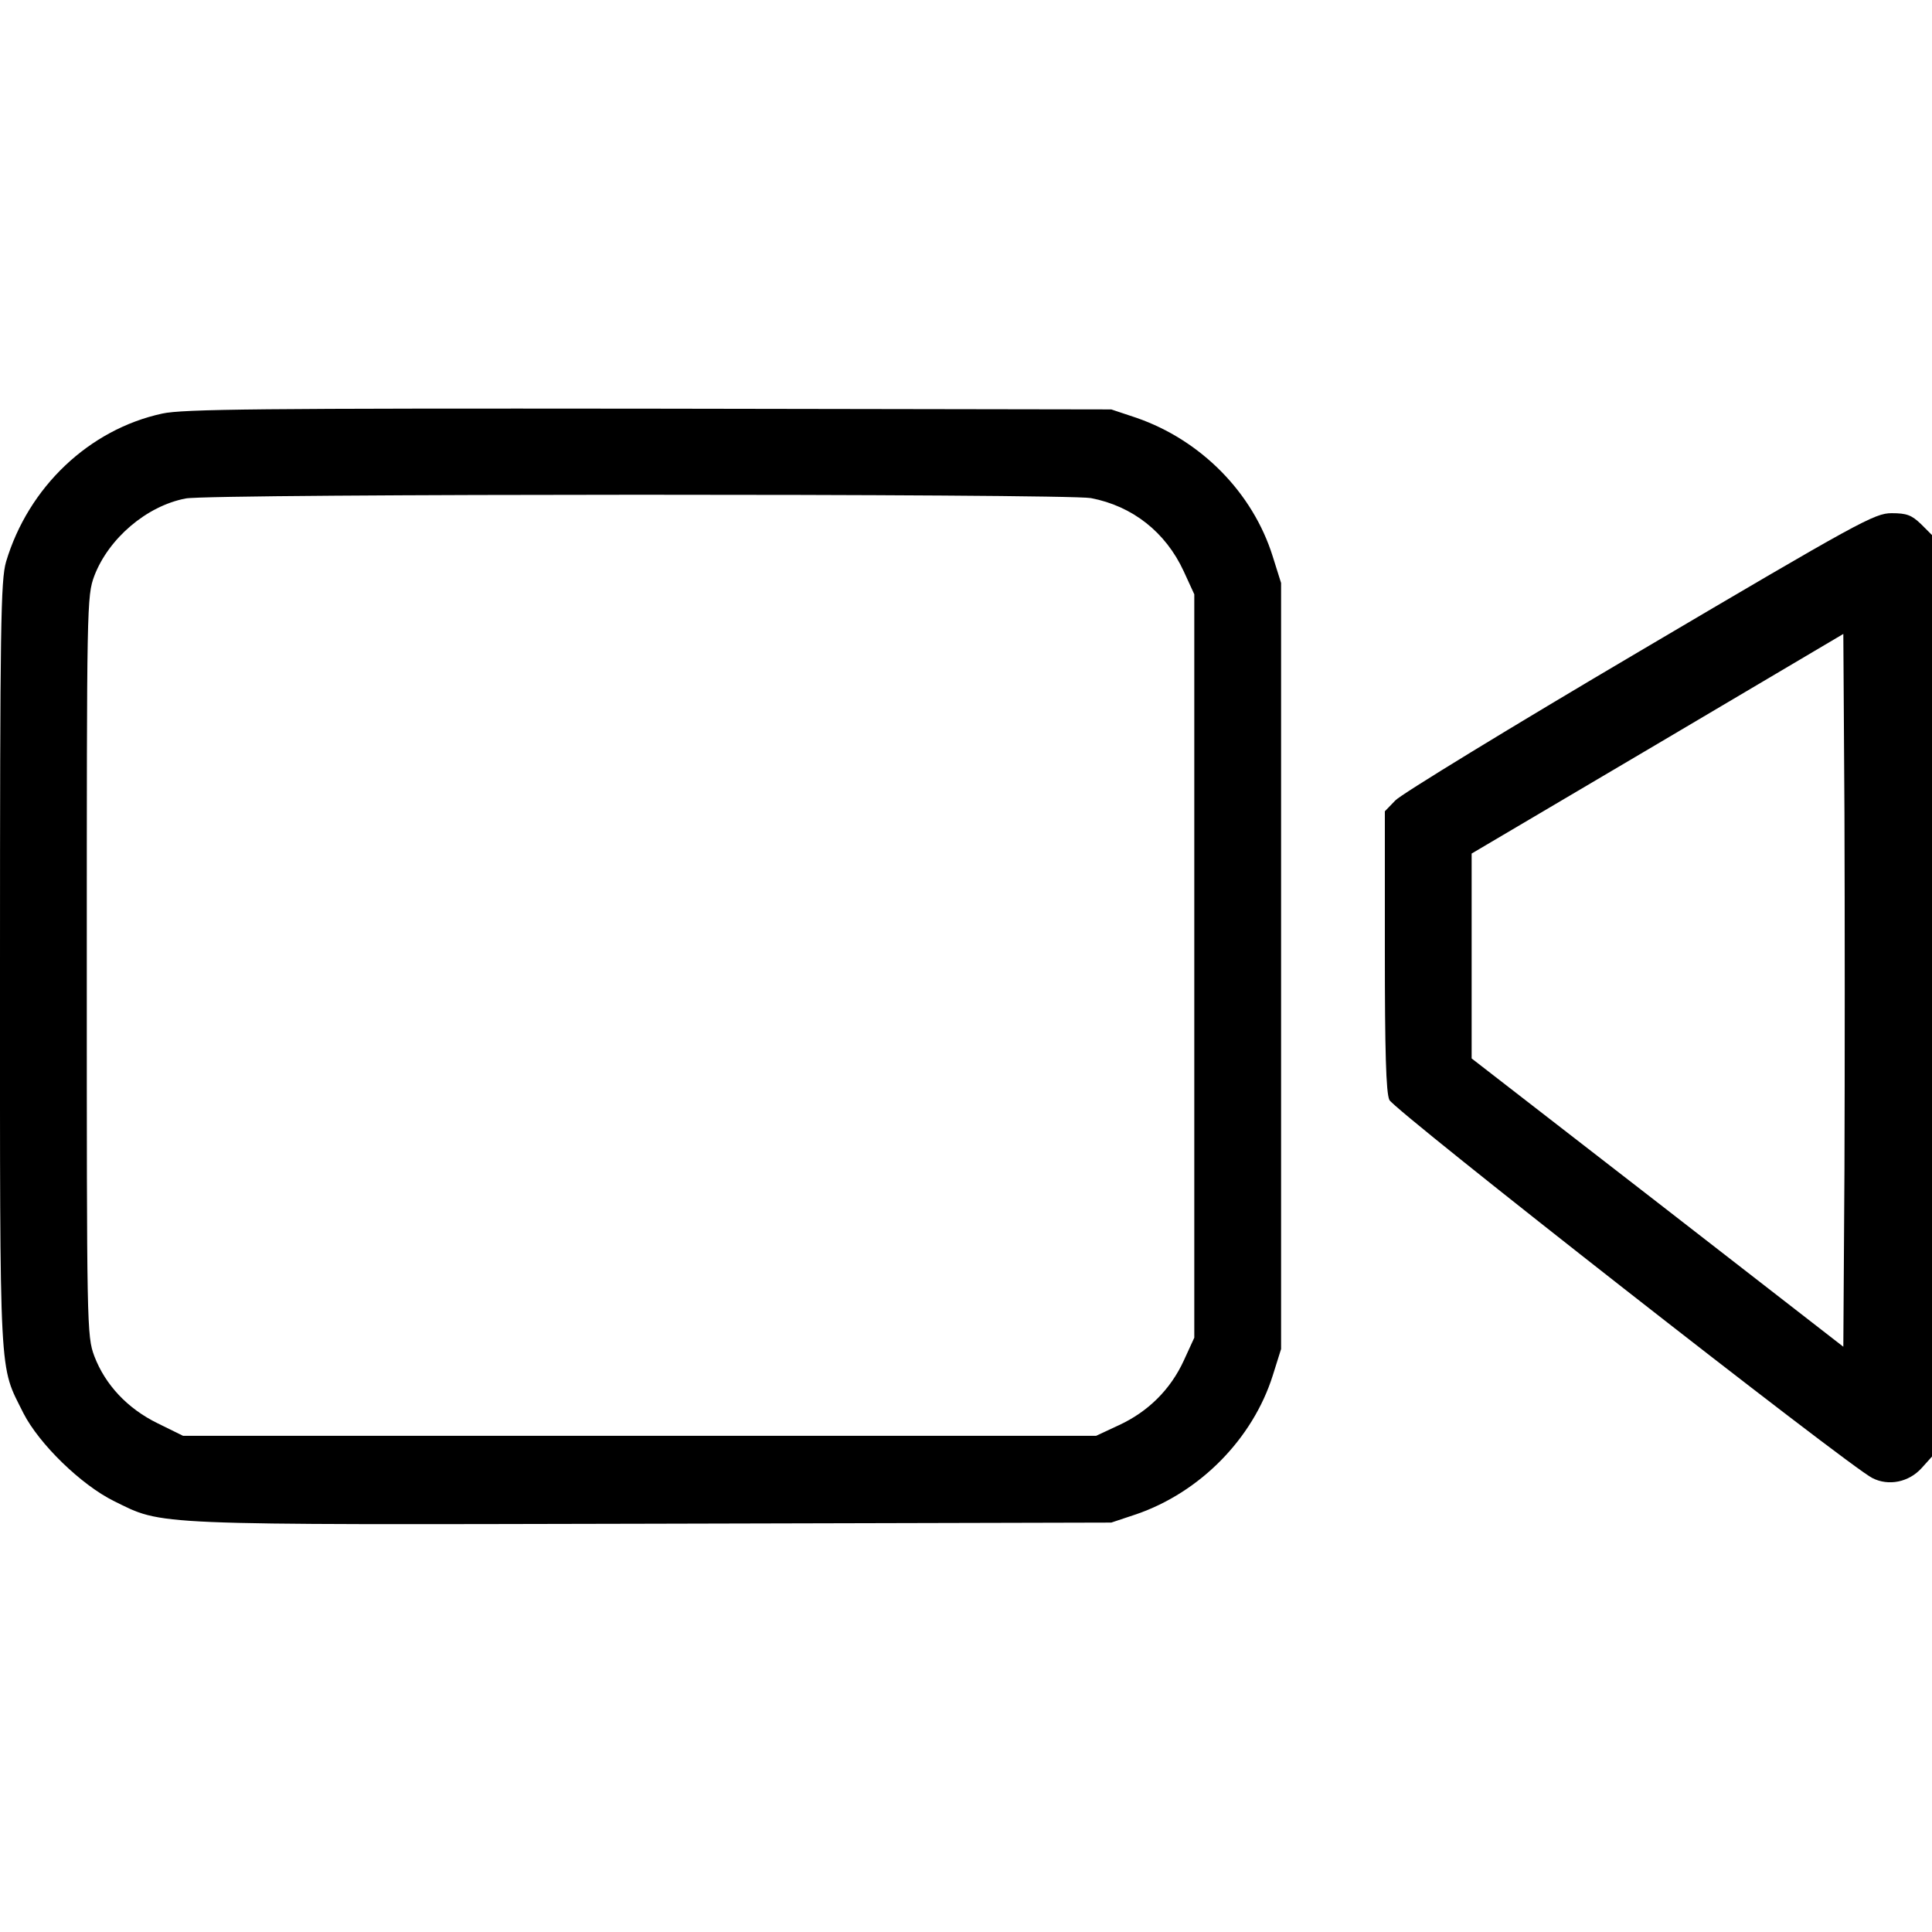
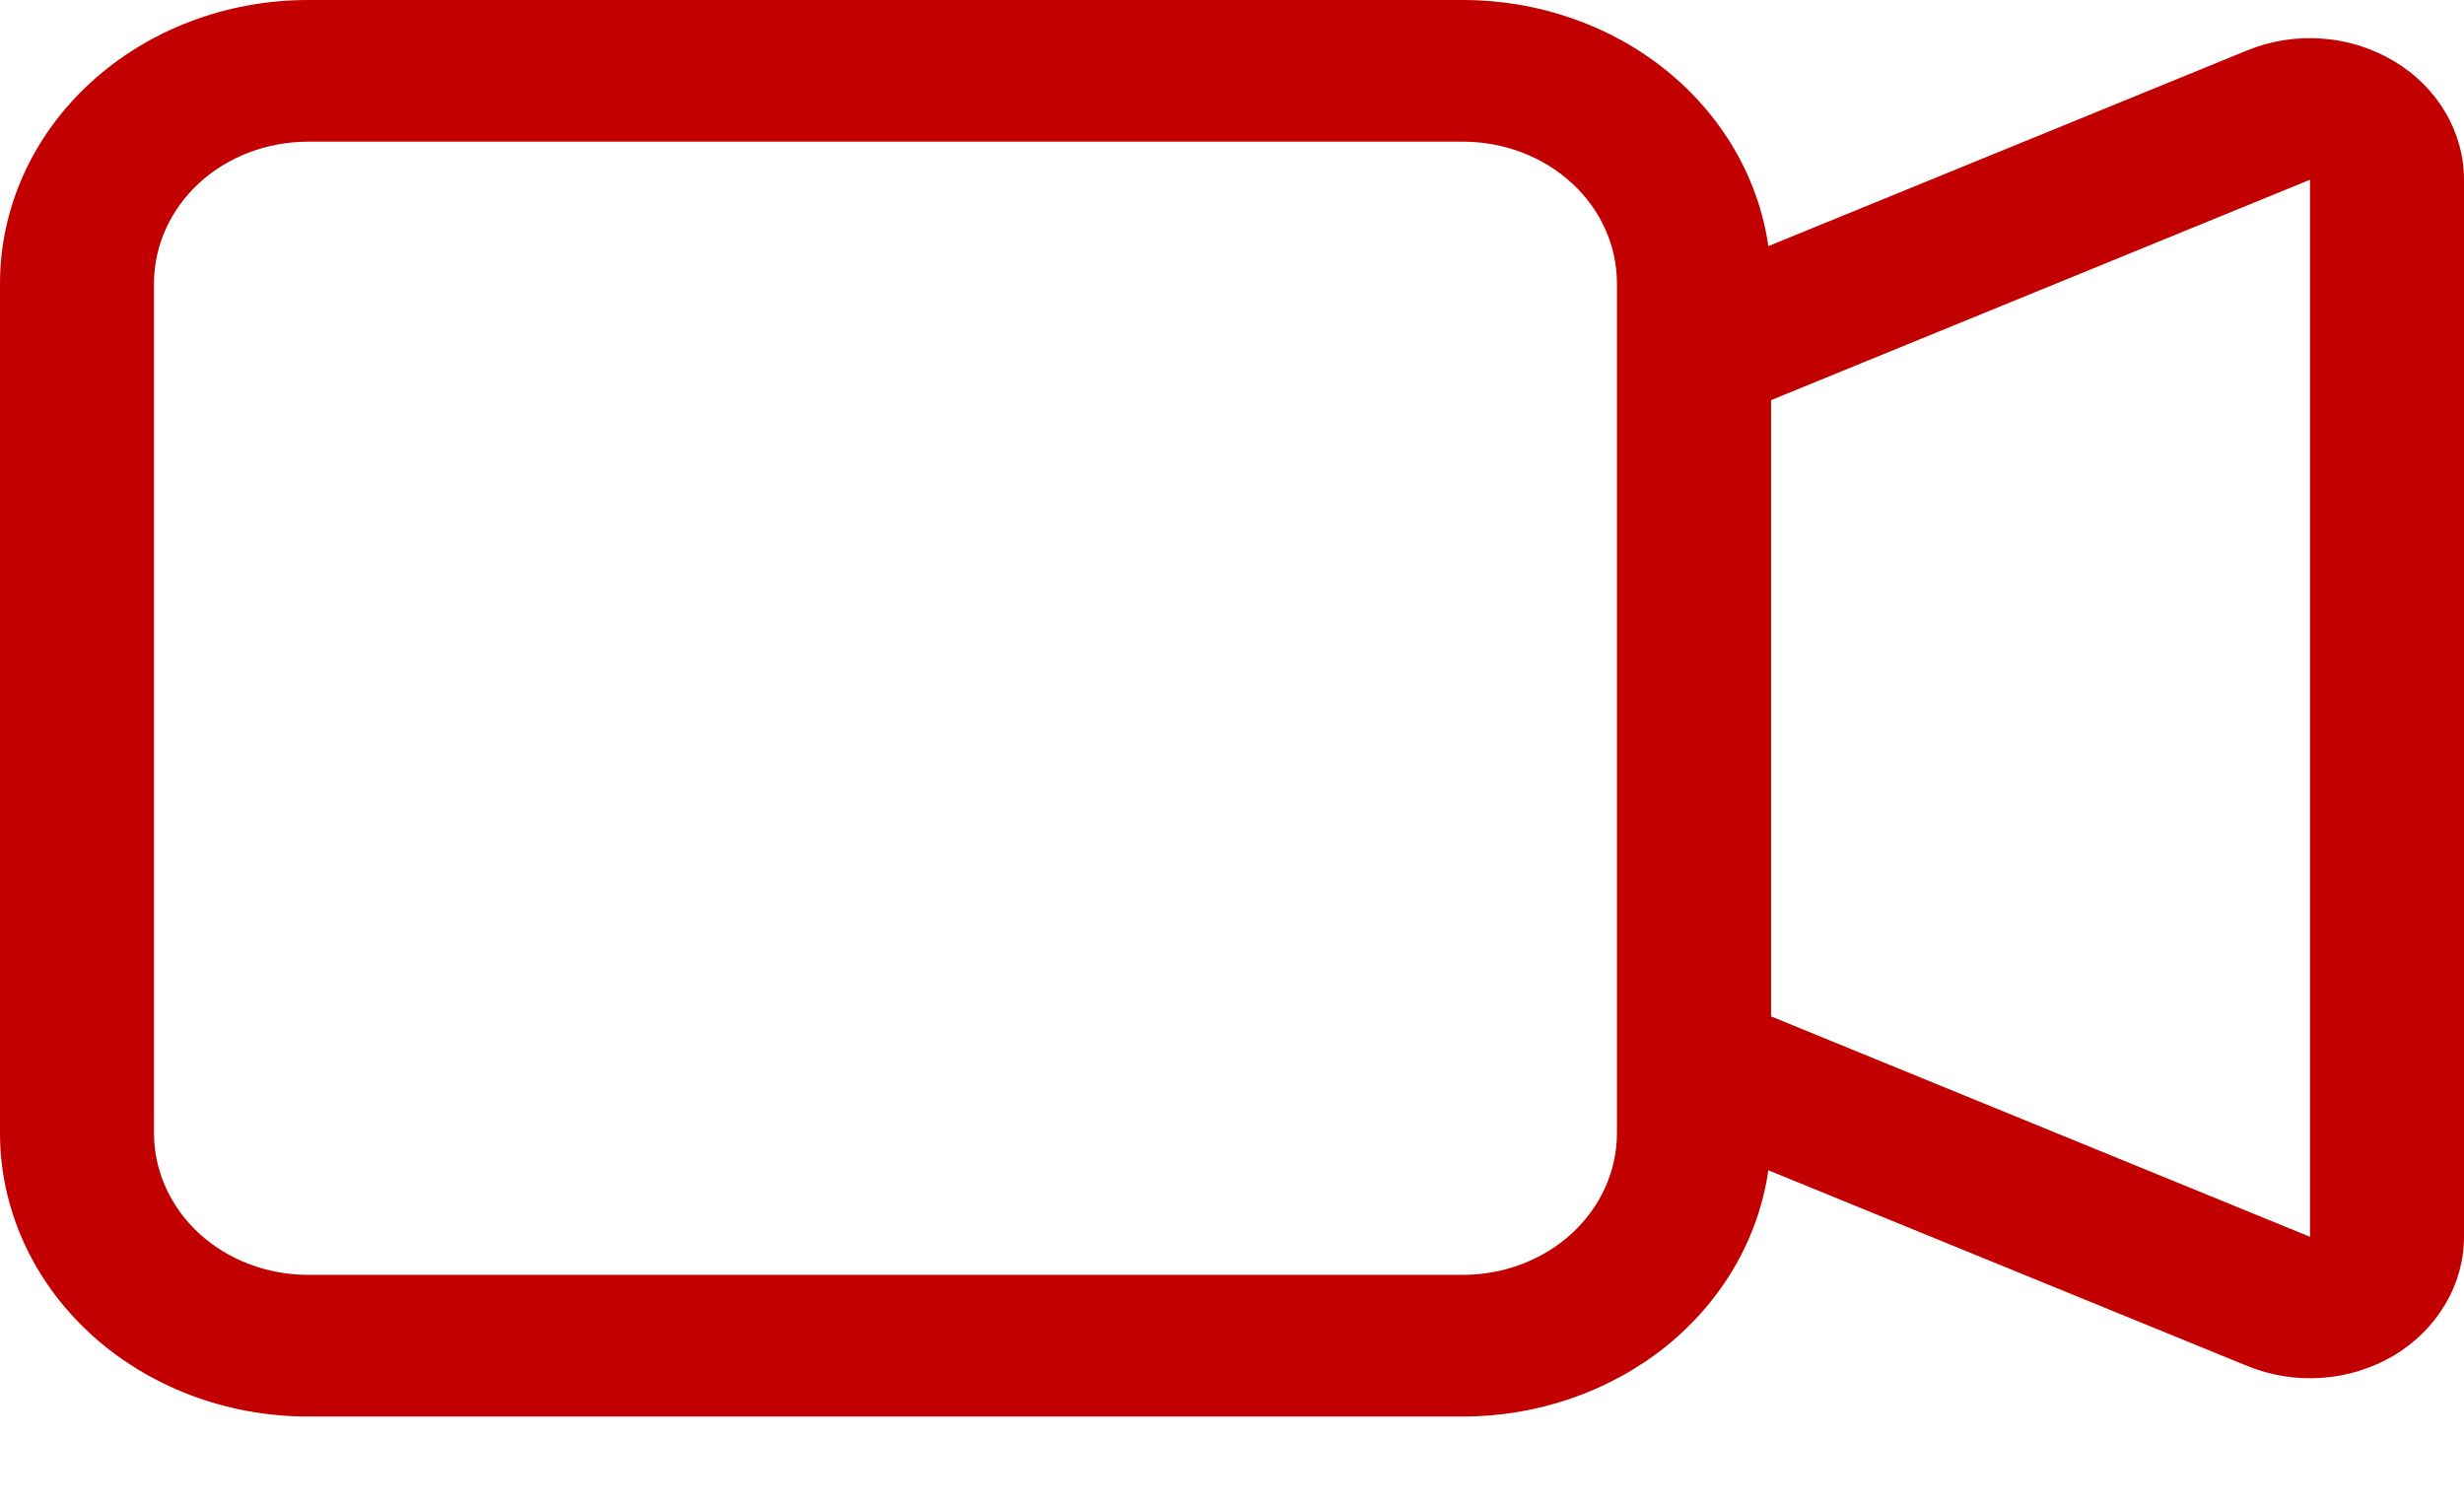
- <svg xmlns="http://www.w3.org/2000/svg" version="1.0" width="512pt" height="512pt" viewBox="0 0 512 512" preserveAspectRatio="xMidYMid meet">
-   <g transform="translate(0,512) scale(0.1,-0.1)" fill="#000000" stroke="none">
-     <path d="M430 4024 c-194 -42 -355 -195 -414 -393 -14 -49 -16 -165 -16 -1071 0 -1119 -3 -1054 62 -1185 42 -82 153 -190 240 -233 132 -65 83 -63 1426 -60 l1217 3 66 22 c169 58 309 200 362 368 l22 70 0 1015 0 1015 -22 70 c-53 170 -191 309 -362 368 l-66 22 -1225 2 c-1026 1 -1236 -1 -1290 -13z m2461 -224 c110 -21 198 -90 246 -194 l28 -61 0 -985 0 -985 -28 -61 c-35 -76 -94 -135 -172 -171 l-60 -28 -1210 0 -1210 0 -67 33 c-80 39 -139 102 -168 178 -20 54 -20 74 -20 1034 0 960 0 980 20 1034 38 99 138 185 242 205 64 13 2333 13 2399 1z" />
-     <path d="M4345 3394 c-341 -201 -632 -379 -647 -395 l-28 -29 0 -370 c0 -264 3 -376 12 -395 12 -27 1220 -973 1280 -1002 43 -22 97 -11 131 27 l27 30 0 1221 0 1221 -29 29 c-25 24 -38 29 -78 29 -45 0 -85 -22 -668 -366z m543 -1374 l-3 -469 -492 382 -493 382 0 272 0 271 493 291 492 291 3 -476 c1 -261 1 -686 0 -944z" />
-   </g>
+ <svg xmlns="http://www.w3.org/2000/svg" width="18" height="11" viewBox="0 0 18 11" fill="none">
+   <path fill-rule="evenodd" clip-rule="evenodd" d="M0 2.07C0 1.521 0.237 0.994 0.659 0.606C1.081 0.218 1.653 1.4333e-08 2.25 1.4333e-08H10.688C11.233 -5.90323e-05 11.76 0.182 12.171 0.513C12.581 0.844 12.847 1.301 12.918 1.798L16.417 0.368C16.588 0.298 16.776 0.268 16.963 0.282C17.15 0.295 17.33 0.352 17.487 0.446C17.645 0.539 17.774 0.668 17.863 0.819C17.953 0.971 18 1.141 18 1.313V9.035C18 9.207 17.953 9.377 17.863 9.528C17.774 9.679 17.645 9.808 17.488 9.902C17.331 9.995 17.151 10.052 16.964 10.065C16.777 10.079 16.59 10.049 16.418 9.979L12.918 8.549C12.847 9.047 12.581 9.504 12.171 9.835C11.76 10.165 11.233 10.348 10.688 10.348H2.25C1.653 10.348 1.081 10.13 0.659 9.742C0.237 9.354 0 8.827 0 8.278V2.07ZM12.938 7.425L16.875 9.035V1.313L12.938 2.923V7.425ZM2.25 1.035C1.952 1.035 1.665 1.144 1.454 1.338C1.244 1.532 1.125 1.795 1.125 2.07V8.278C1.125 8.553 1.244 8.816 1.454 9.01C1.665 9.204 1.952 9.313 2.25 9.313H10.688C10.986 9.313 11.272 9.204 11.483 9.01C11.694 8.816 11.812 8.553 11.812 8.278V2.07C11.812 1.795 11.694 1.532 11.483 1.338C11.272 1.144 10.986 1.035 10.688 1.035H2.25Z" fill="#C30000" />
</svg>
